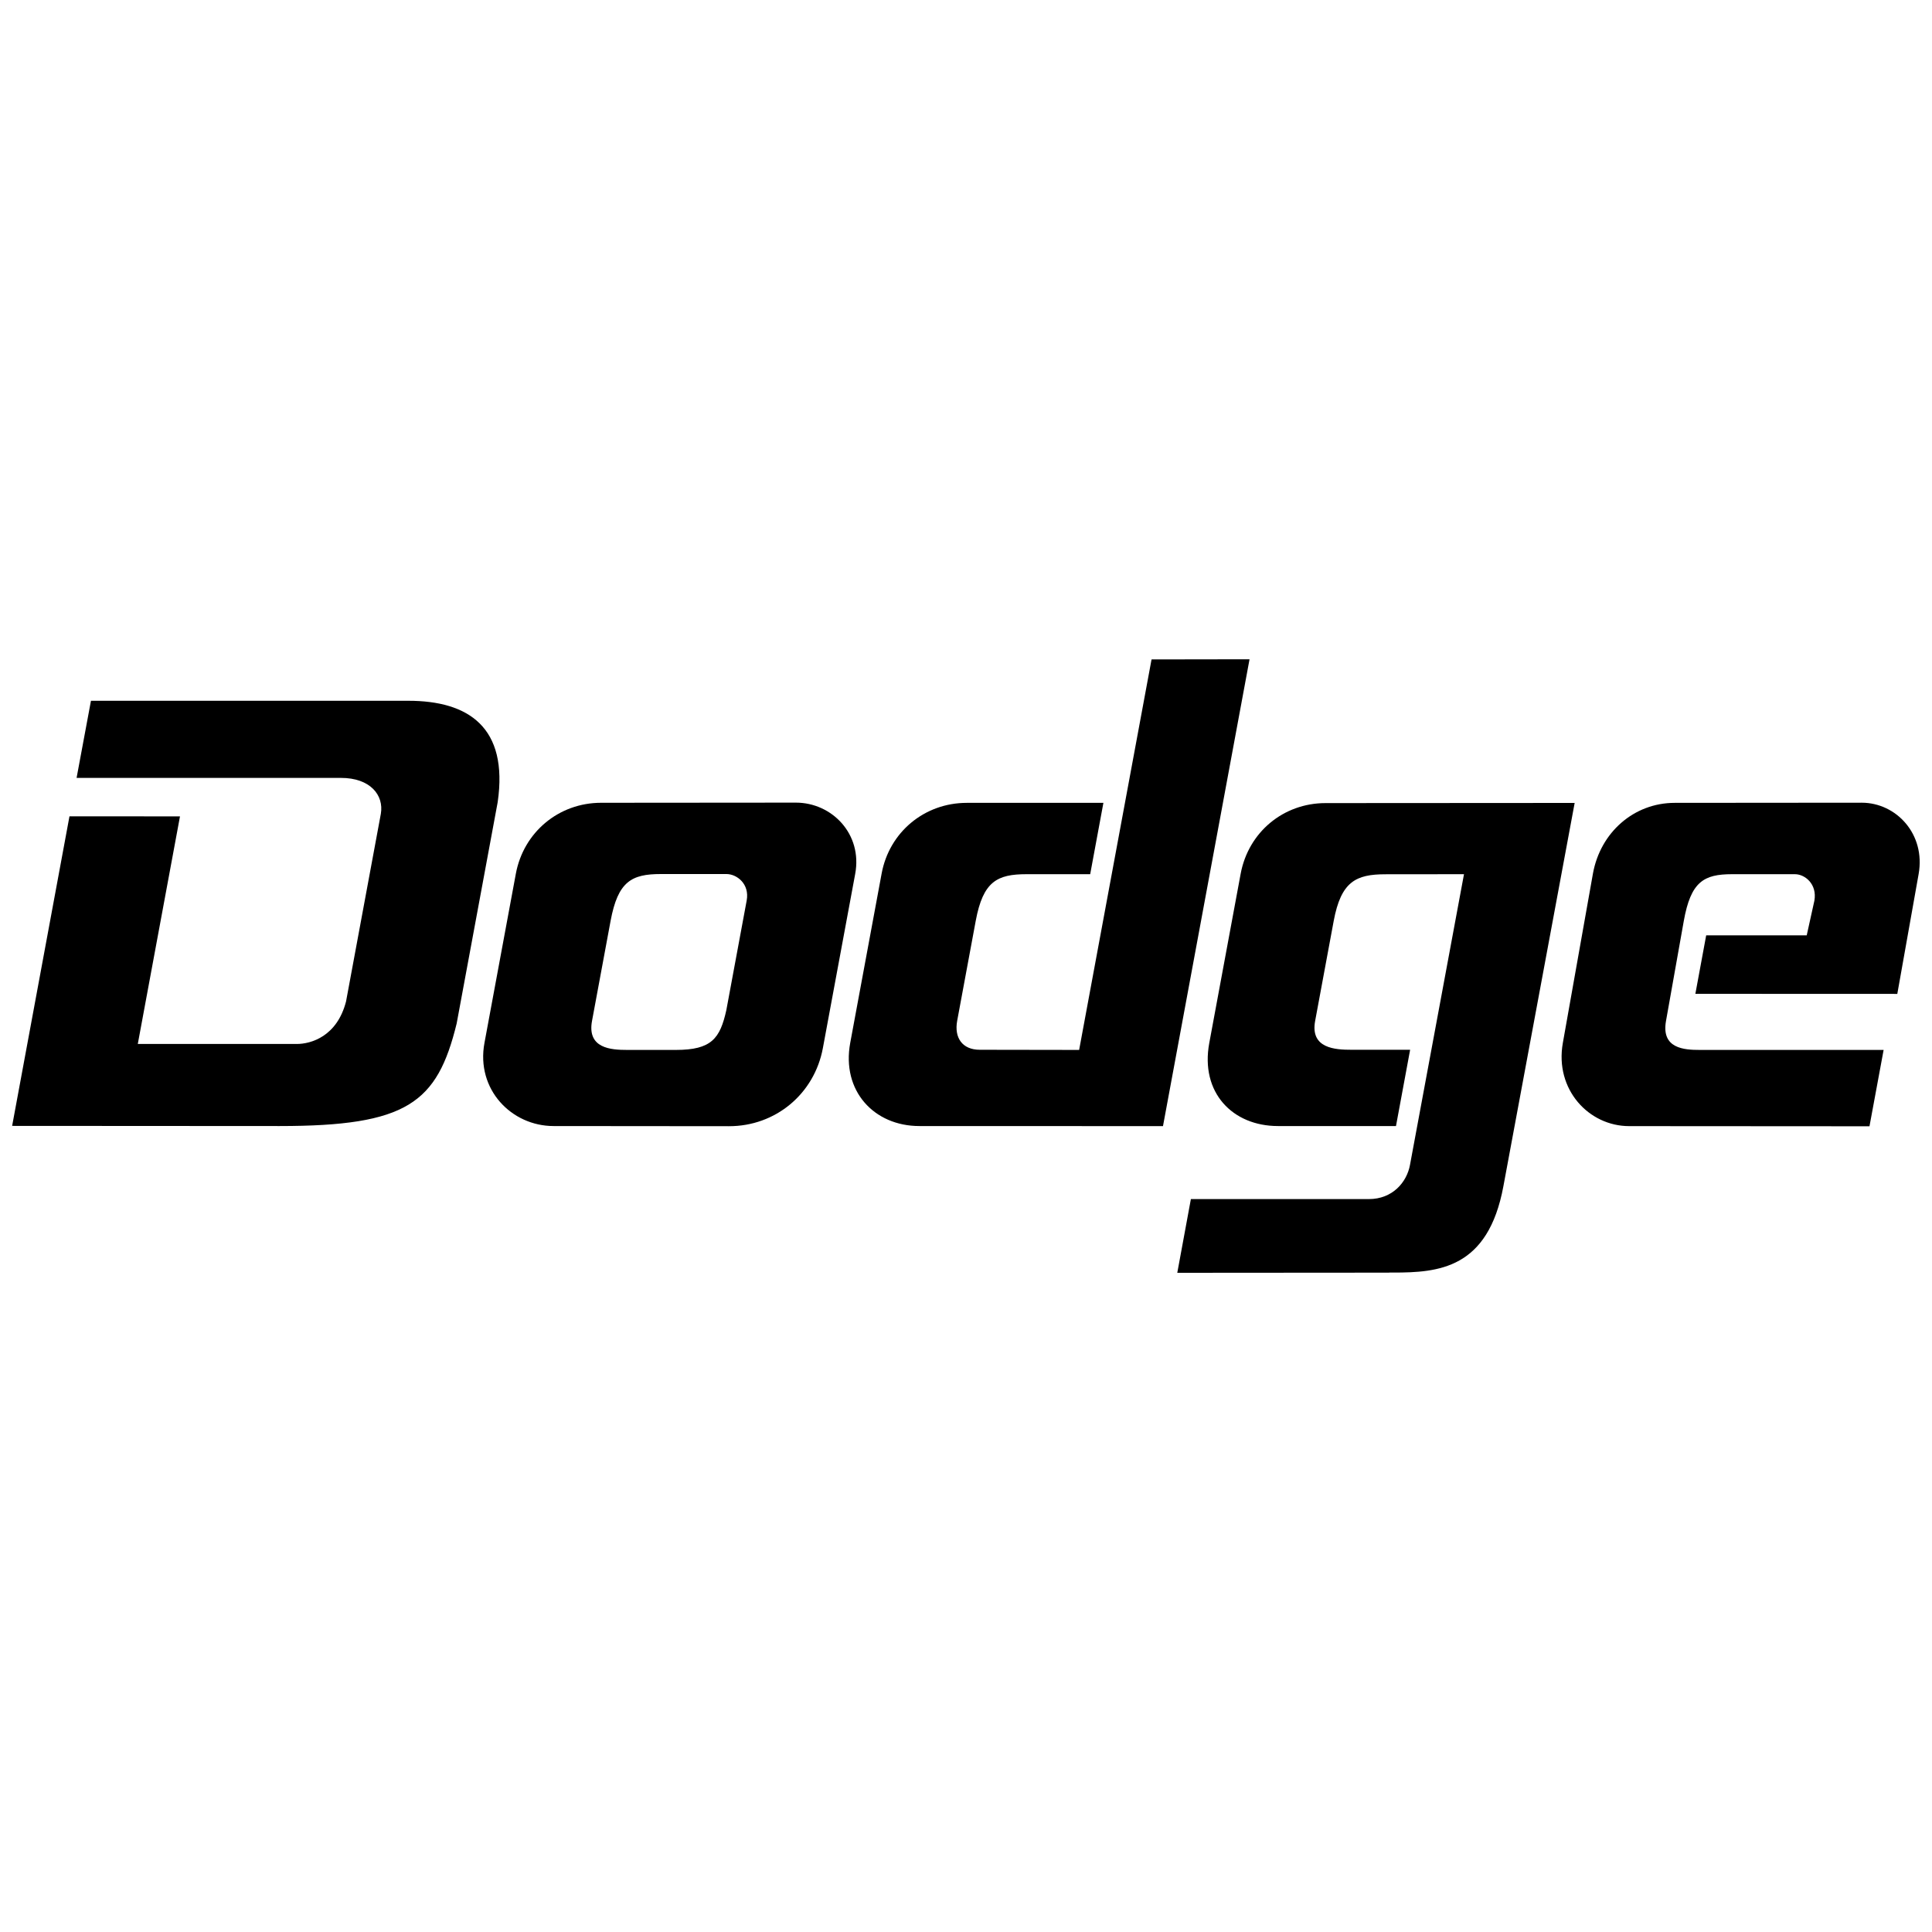
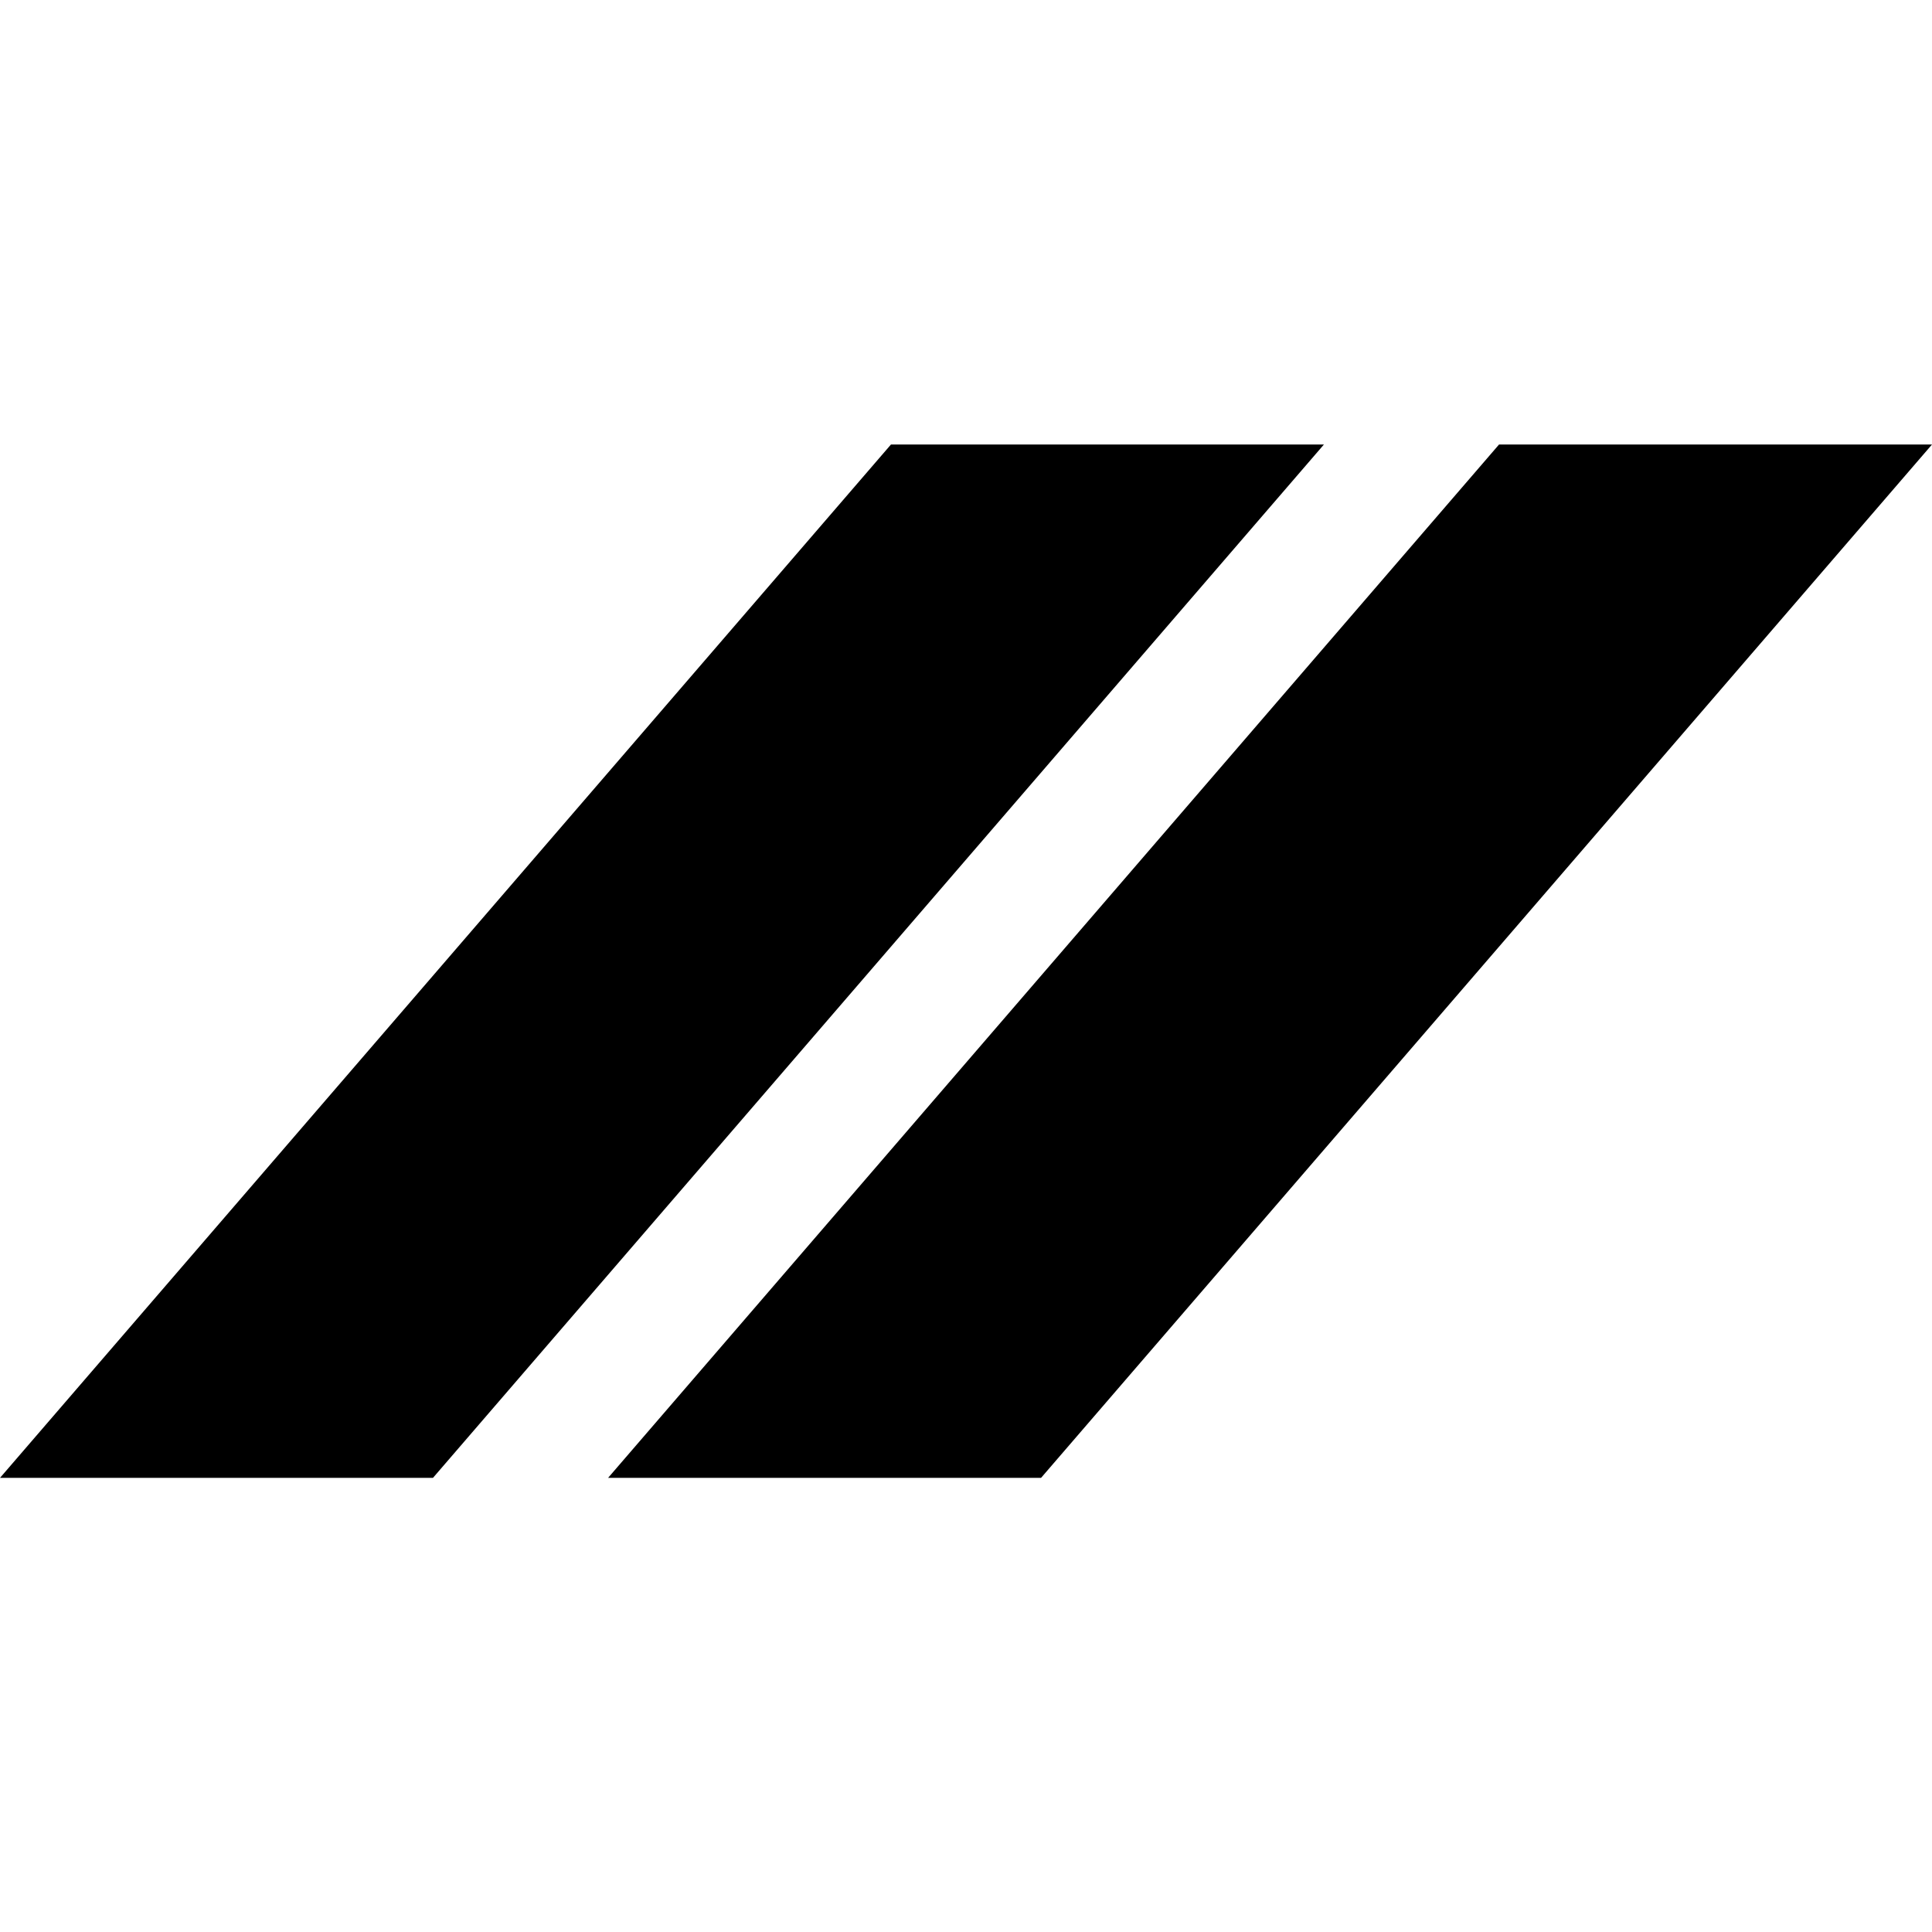
- <svg xmlns="http://www.w3.org/2000/svg" version="1.1" id="Layer_1" x="0px" y="0px" viewBox="0 0 2500 2500" style="enable-background:new 0 0 2500 2500;" xml:space="preserve">
-   <g>
-     <path d="M1029.9,1038.6l-252.1,0.2c-54.7,0-100.3,38-110.3,91.8l-40.6,218.9c-11.2,60.3,35.1,107.6,89.4,107.6l226.9,0.2   c60.3,0.1,110.6-41.8,121.6-101.1l41.8-225.3C1116.3,1079.2,1076.5,1038.6,1029.9,1038.6z M966.2,1165.3l-26.3,141.7   c-8.1,36.8-19.2,51.6-65.3,51.6h-63c-21,0-52.2-1.9-45.5-37.7l24-129.3c9.5-51,27-60.6,65.1-60.6h84.8   C953.5,1131,970.2,1143.8,966.2,1165.3z" />
-     <path d="M1267.8,1358.4c-22.5,0-33.3-15.5-29.2-37.6l24-129.3c9.5-51,27.7-60.3,65.8-60.3l82.3,0l17.1-92.3l-176.8,0   c-54.7,0-100.3,37.8-110.2,91.6l-40.6,218.9c-11.5,62.2,30.8,107.7,89.5,107.7l315.2,0.1l112-604.1l-126.8,0.2l-93.7,505.3   L1267.8,1358.4L1267.8,1358.4z M1715.3,1039.2c-54.7,0-99.9,37.7-109.9,91.5l-40.6,218.9c-11.9,64.3,30.2,107.5,88.9,107.5h152.7   l18.3-98.7h-75.8c-21,0-53.8-1.6-47.1-37.4l24-129.3c9.5-51,28.8-60.4,66.9-60.4l101.7-0.1l-69.9,376.3   c-4.1,22.3-22.6,44.1-53.1,44.1h-230.4l-17.6,95.4l274.4-0.2l-0.1-0.1h5.1c58.5,0,122.8-4.7,142.6-111.8l92.2-495.9L1715.3,1039.2   L1715.3,1039.2z M2193.8,1286l261.3,0.1l27.6-155.1c9.2-51.7-29-92.3-73.7-92.3l-242,0.2c-52.5,0-96.2,38-105.8,91.8l-38.9,218.9   c-10.7,60.3,33.7,107.6,85.8,107.6l311,0.2l18.3-98.8l-237.9,0c-20.2,0-50.1-1.7-43.7-37.5l23-129.3c9.1-51,25.9-60.6,62.5-60.6   h81.3c13,0,29,12.8,25.2,34.3l-9.9,44.8h-130.1L2193.8,1286L2193.8,1286z M99.1,1006.6l341.9,0c38-0.1,56,22.3,51.8,46.5l-45,242.7   c-11.6,45.3-45.3,55.1-63.8,55.1H178.3l54.6-294.5l-143-0.1l-74.2,400.6l346,0.2c165,0,204-29.7,229.2-132.6l53.1-286.5   c14-96.8-37.6-131.2-115.7-131.2l-410.6,0L99.1,1006.6z" />
-   </g>
+ <svg xmlns="http://www.w3.org/2000/svg" version="1.1" id="Layer_1" x="0px" y="0px" viewBox="0 0 100.4 100.4" style="enable-background:new 0 0 100.4 100.4;" xml:space="preserve">
+   <path d="M0,76.8l46.3-53.7h22.5L22.5,76.8C22.5,76.8,0,76.8,0,76.8z M31.6,76.8l46.3-53.7h22.5L54.1,76.8  C54.1,76.8,31.6,76.8,31.6,76.8z" />
</svg>
